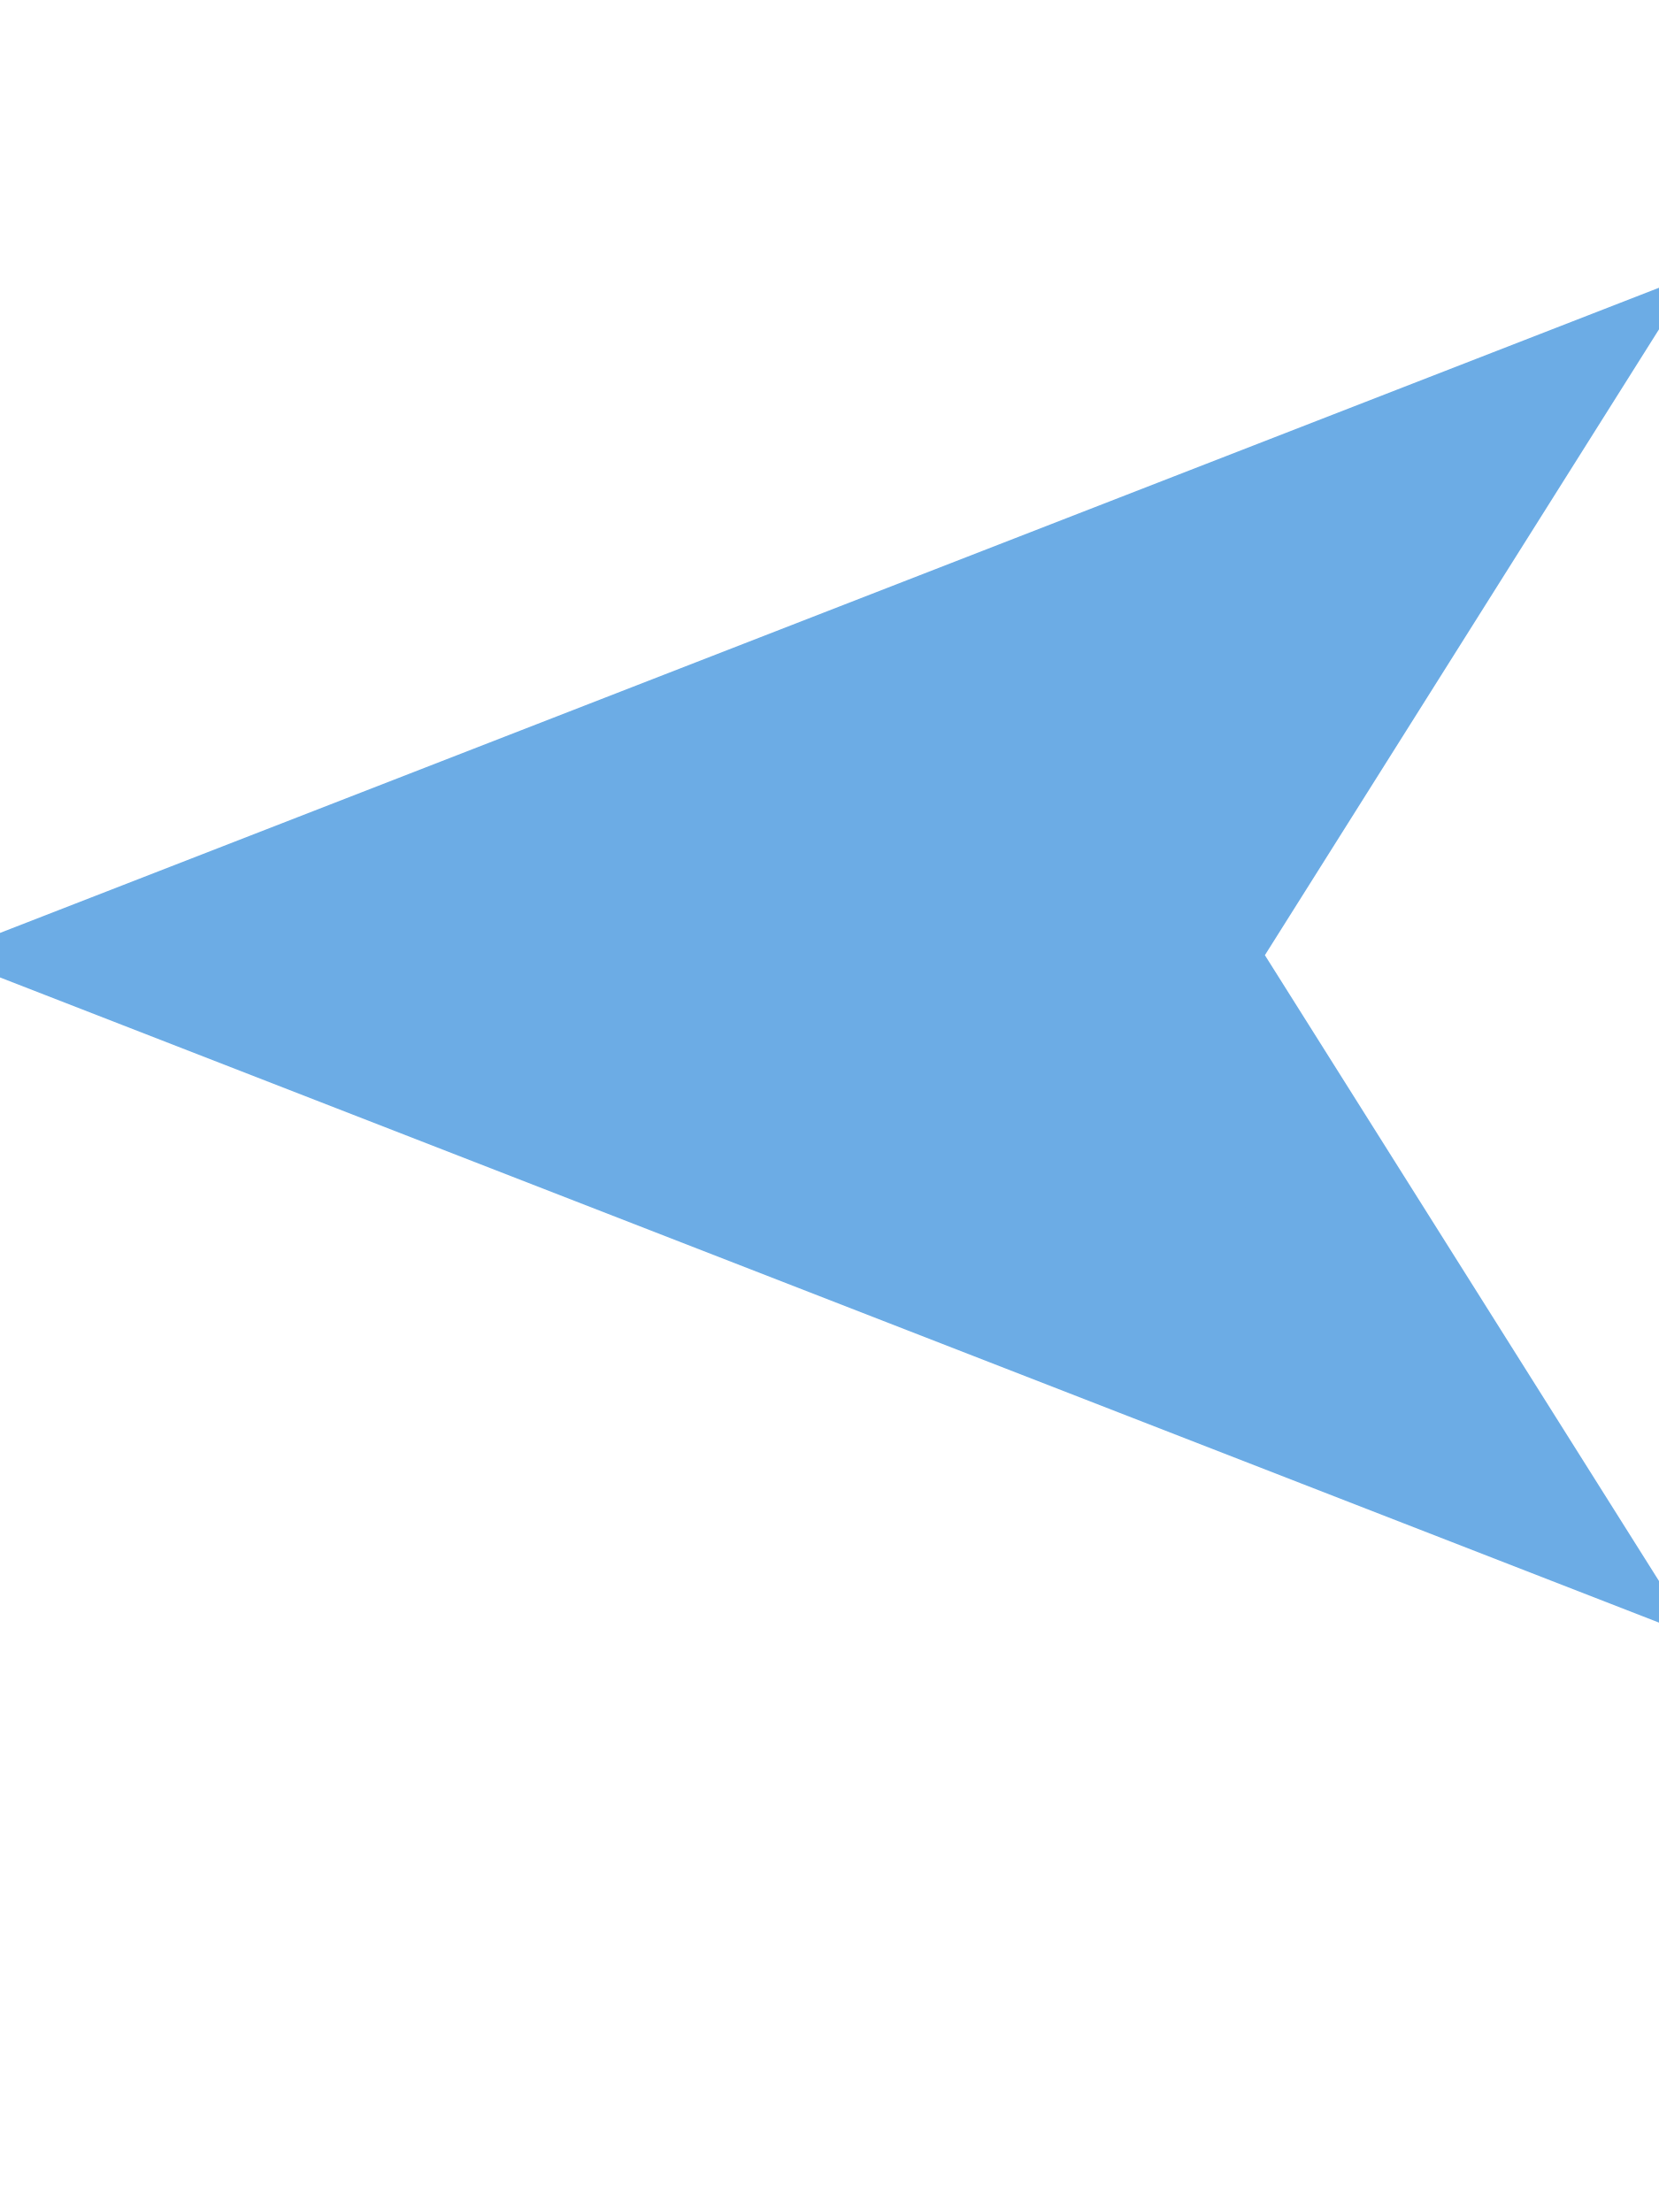
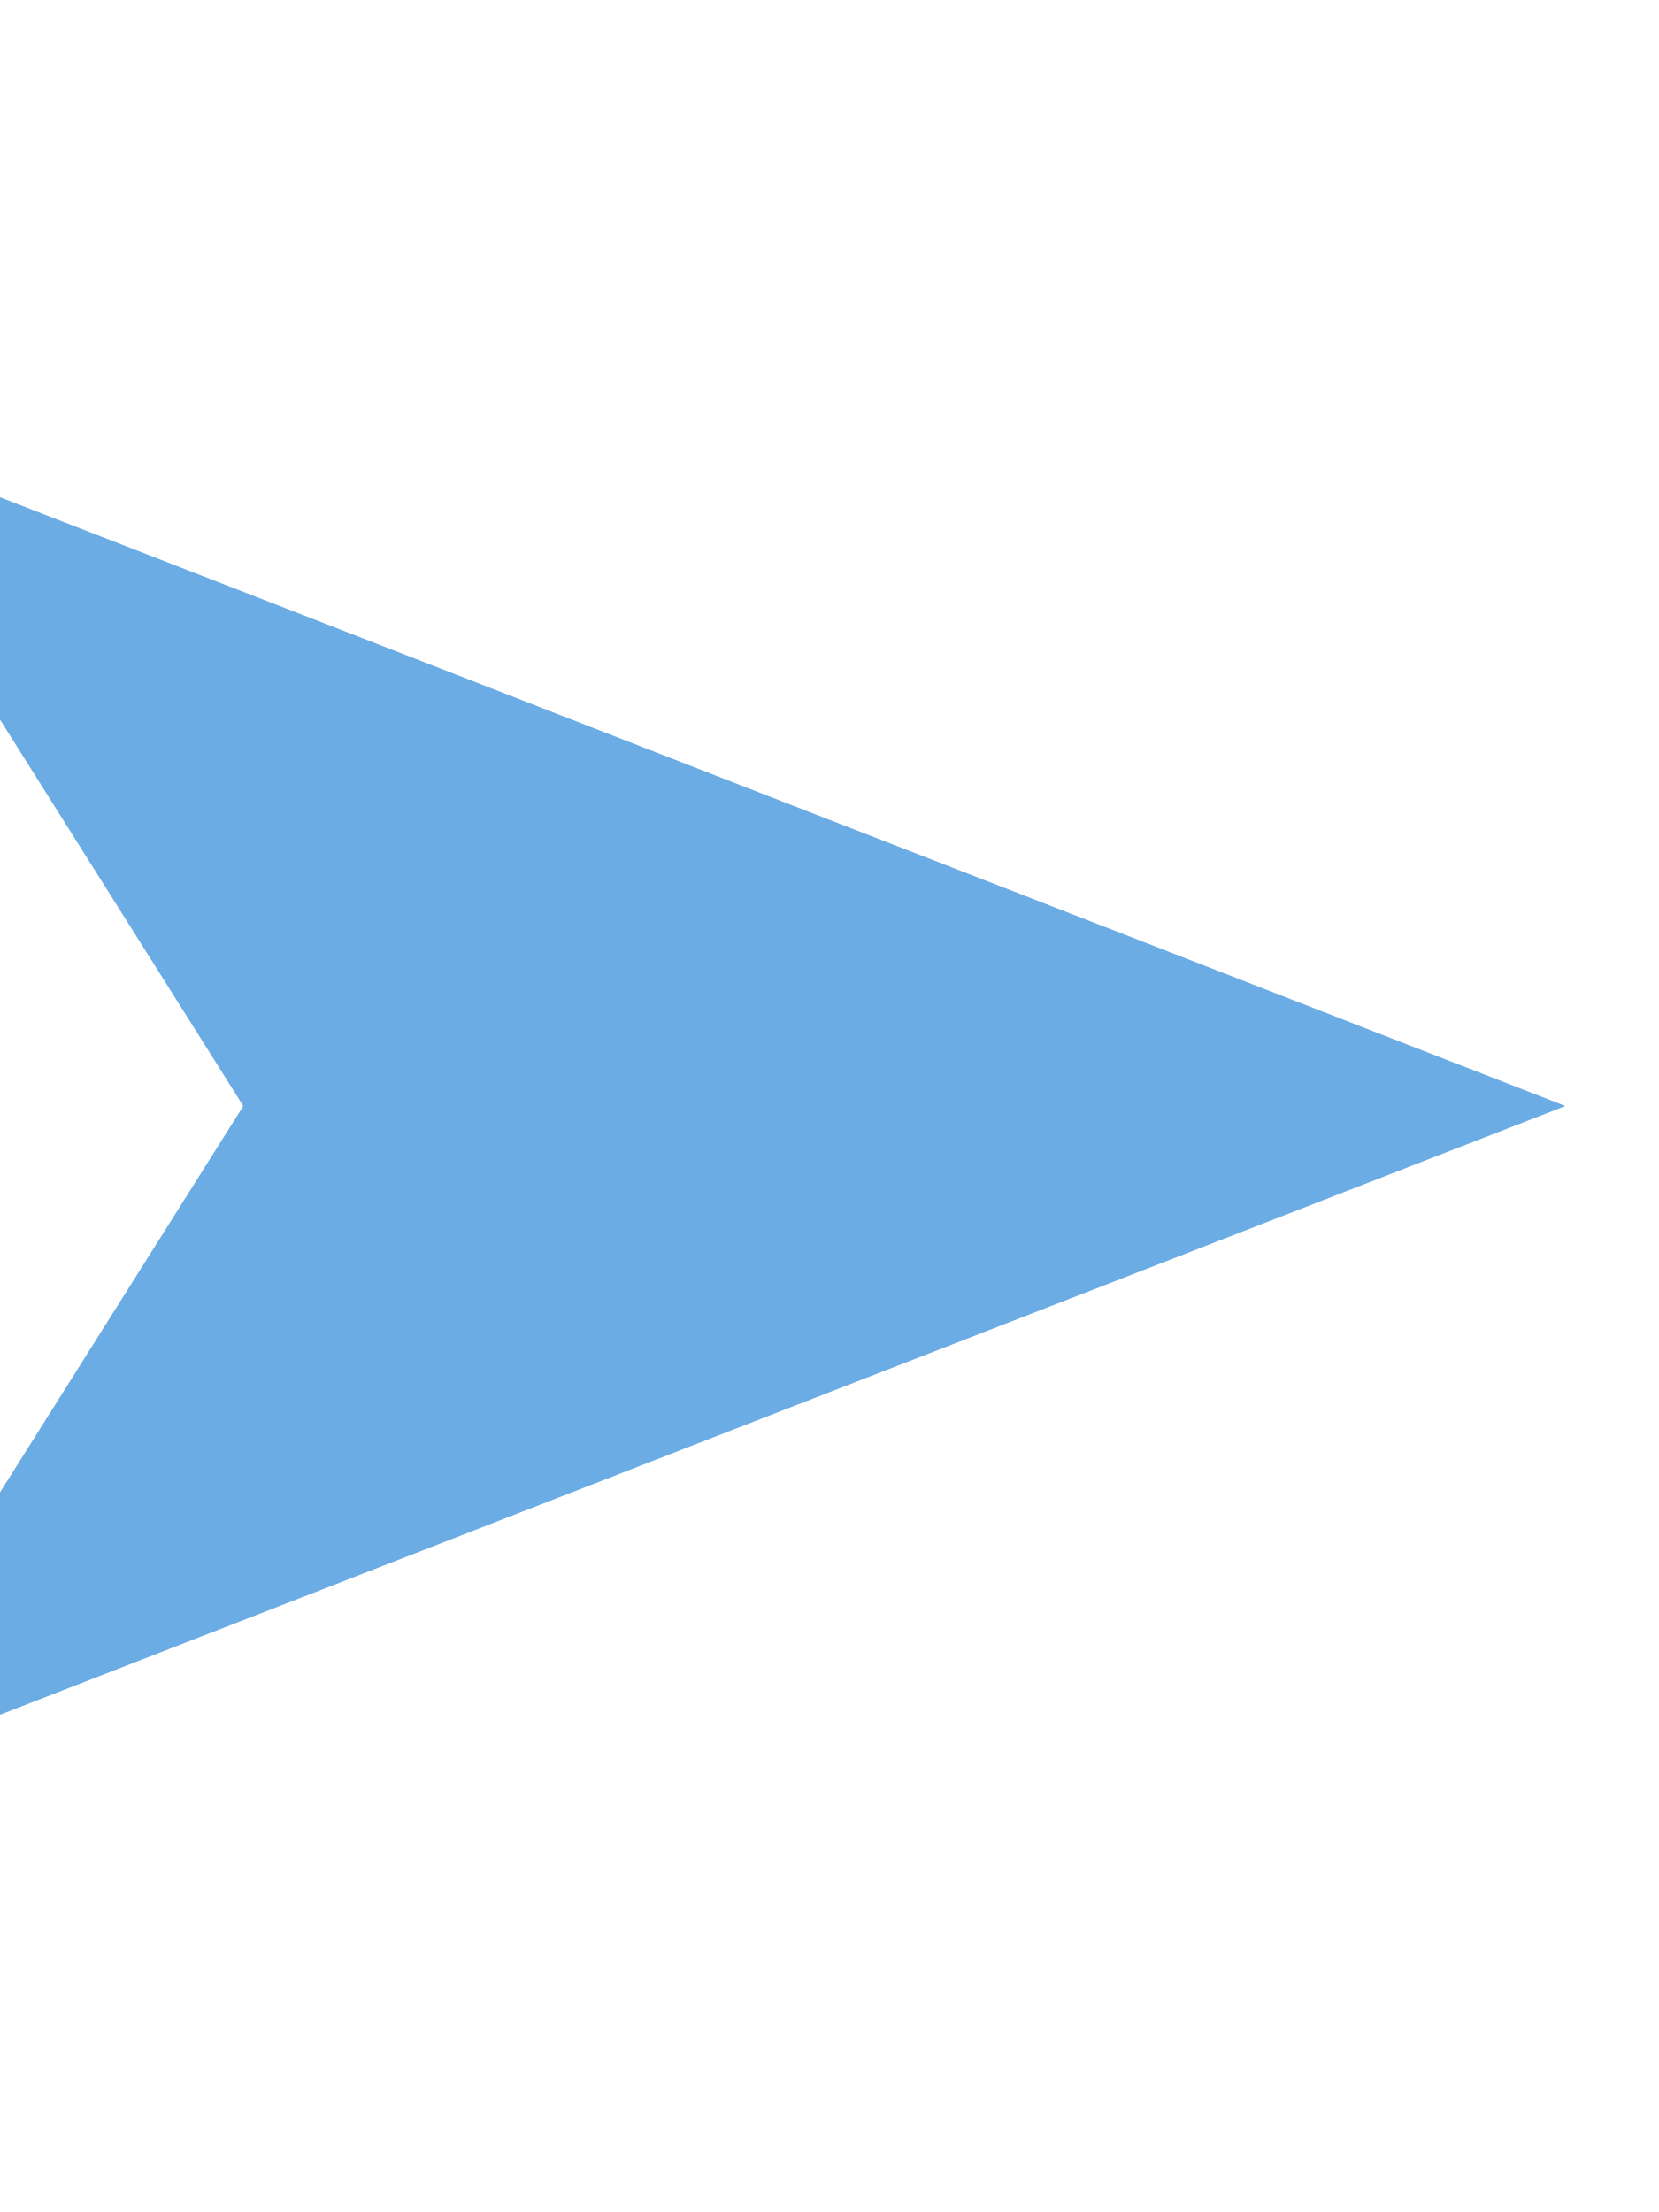
- <svg xmlns="http://www.w3.org/2000/svg" width="30" height="40" enable-background="new 0 0 11 31" preserveAspectRatio="xMinYMid" viewBox="0 0 11 11">
-   <path d="M5.5 1L9 10 5.5 7.796 2 10z" fill="#6CACE5" transform="rotate(-90 5 5)" stroke="#6CACE5" />
+ <svg xmlns="http://www.w3.org/2000/svg" width="30" height="40" enable-background="new 0 0 11 11" preserveAspectRatio="xMinYMid" viewBox="0 0 11 11">
+   <path d="M5.5 1L9 10 5.5 7.796 2 10z" fill="#6CACE5" transform="rotate(90 5 5)" stroke="#6CACE5" />
</svg>
